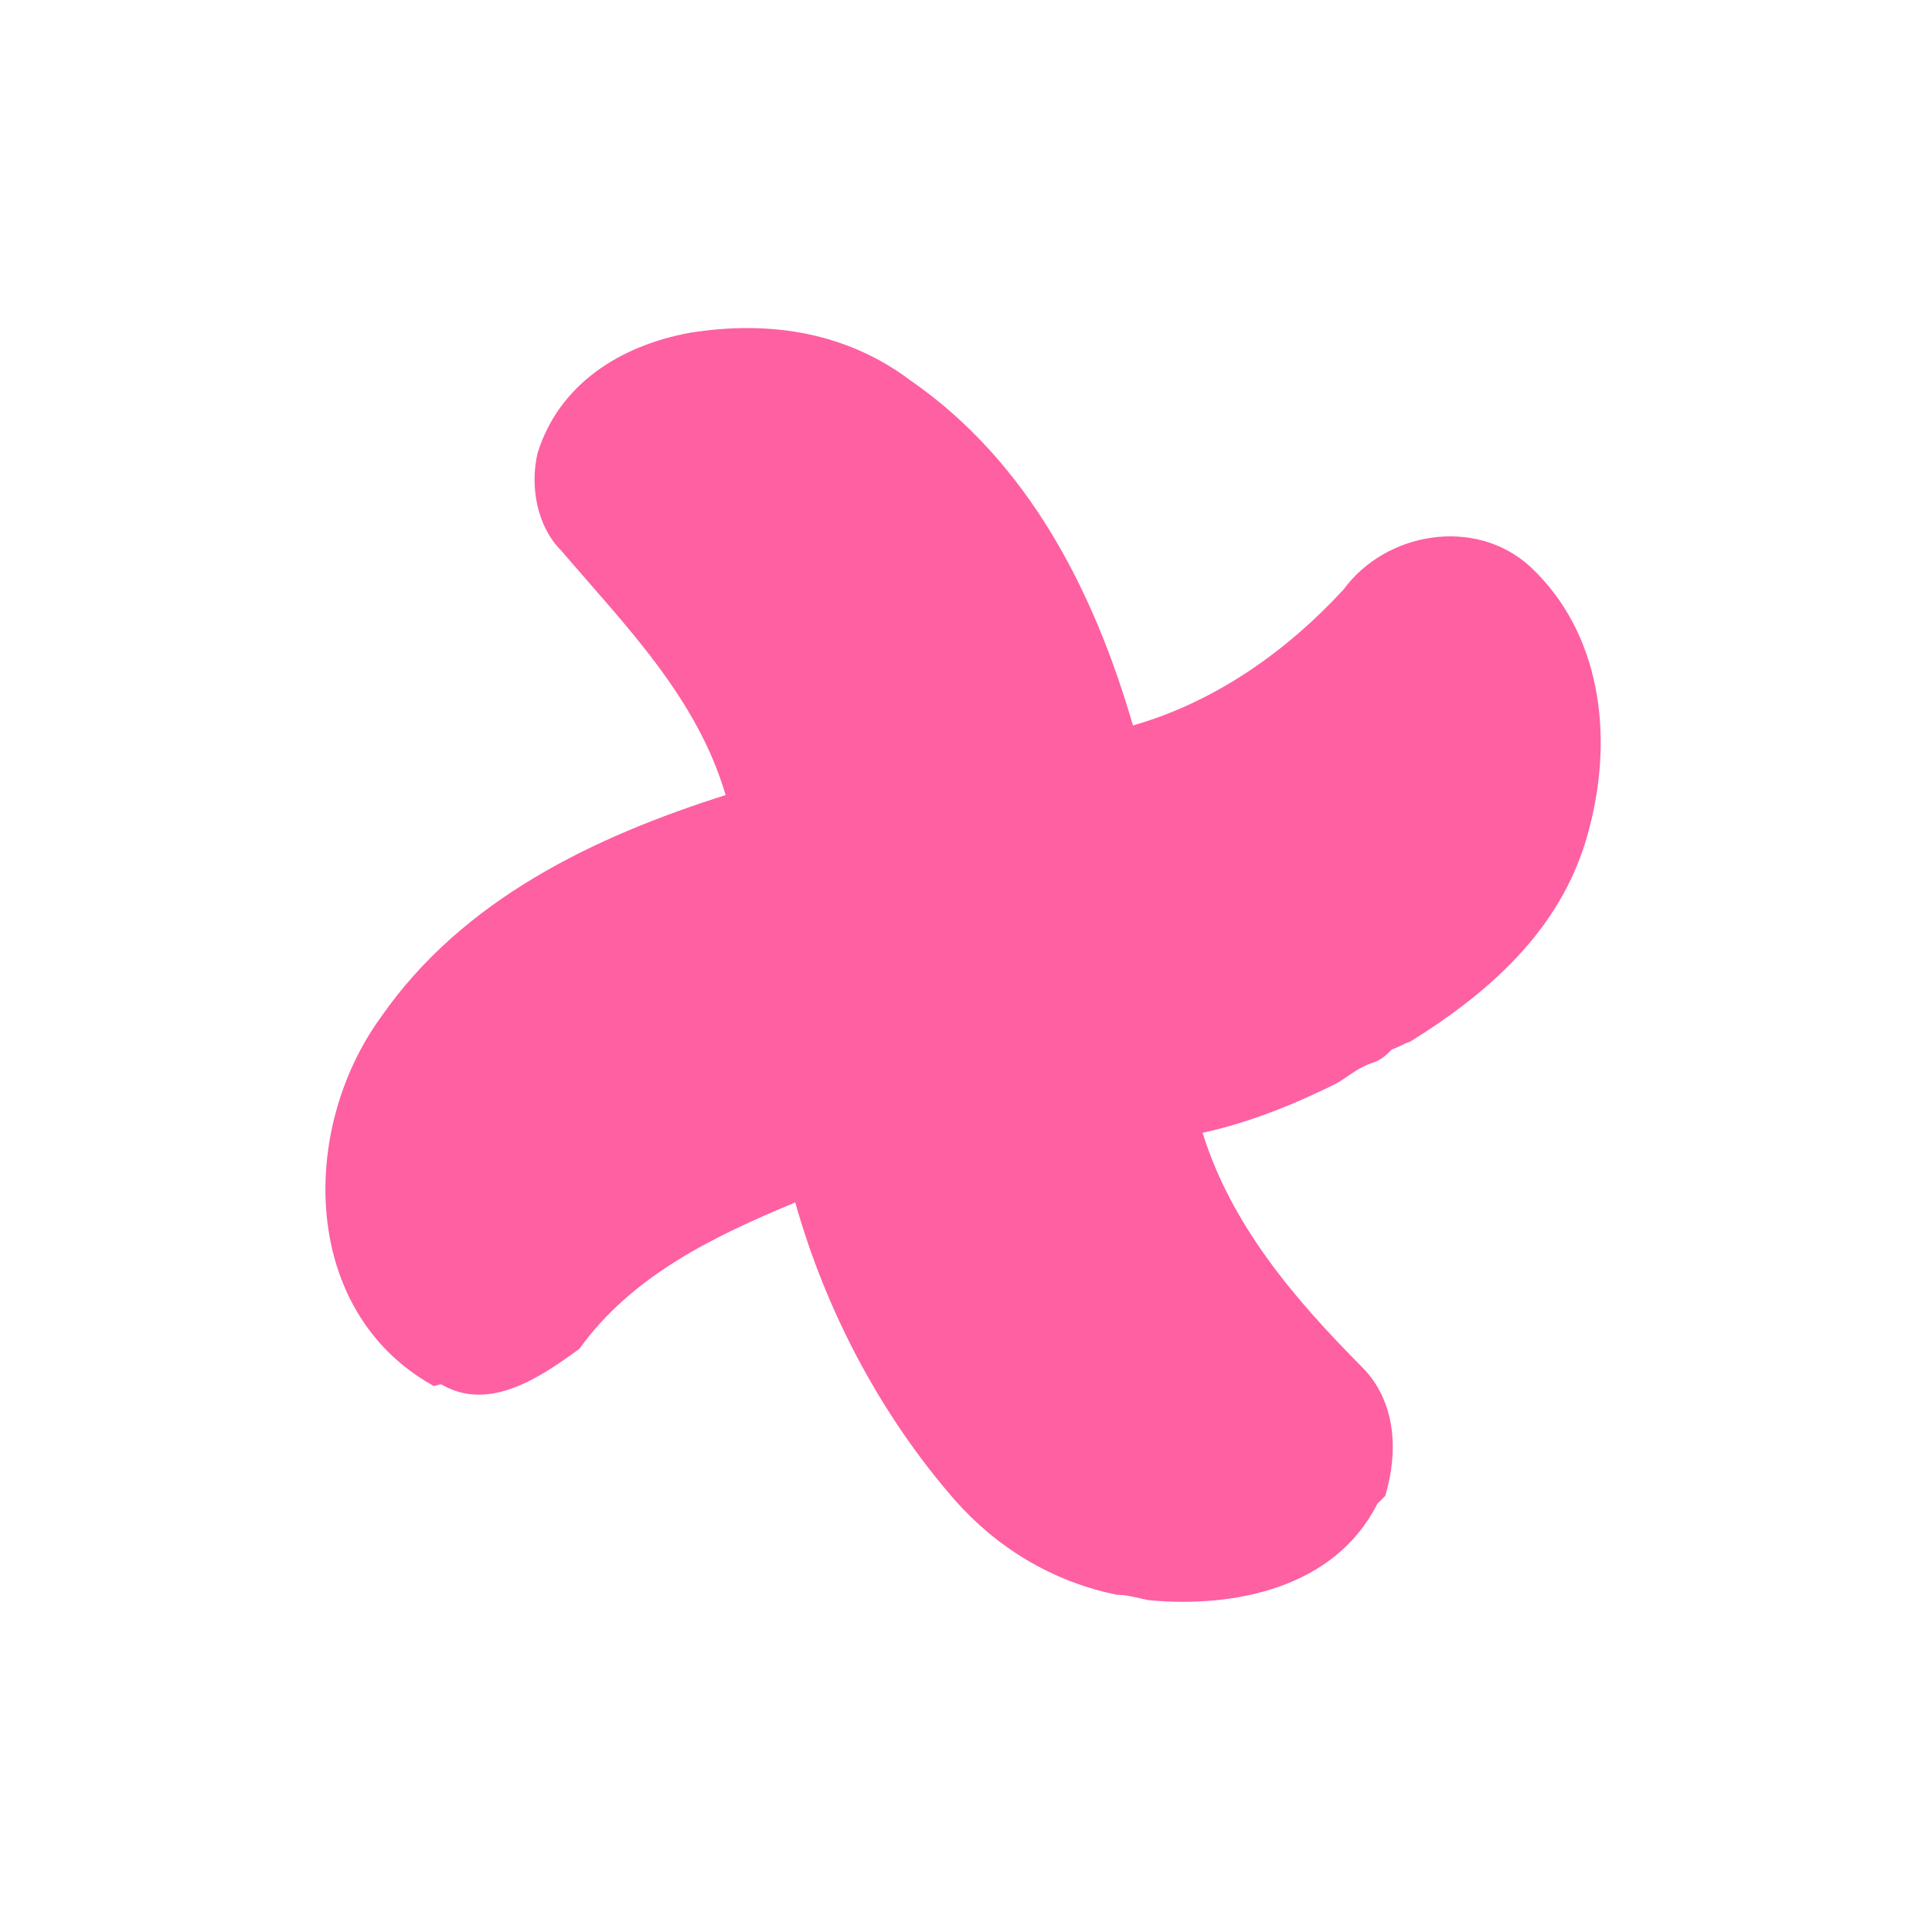
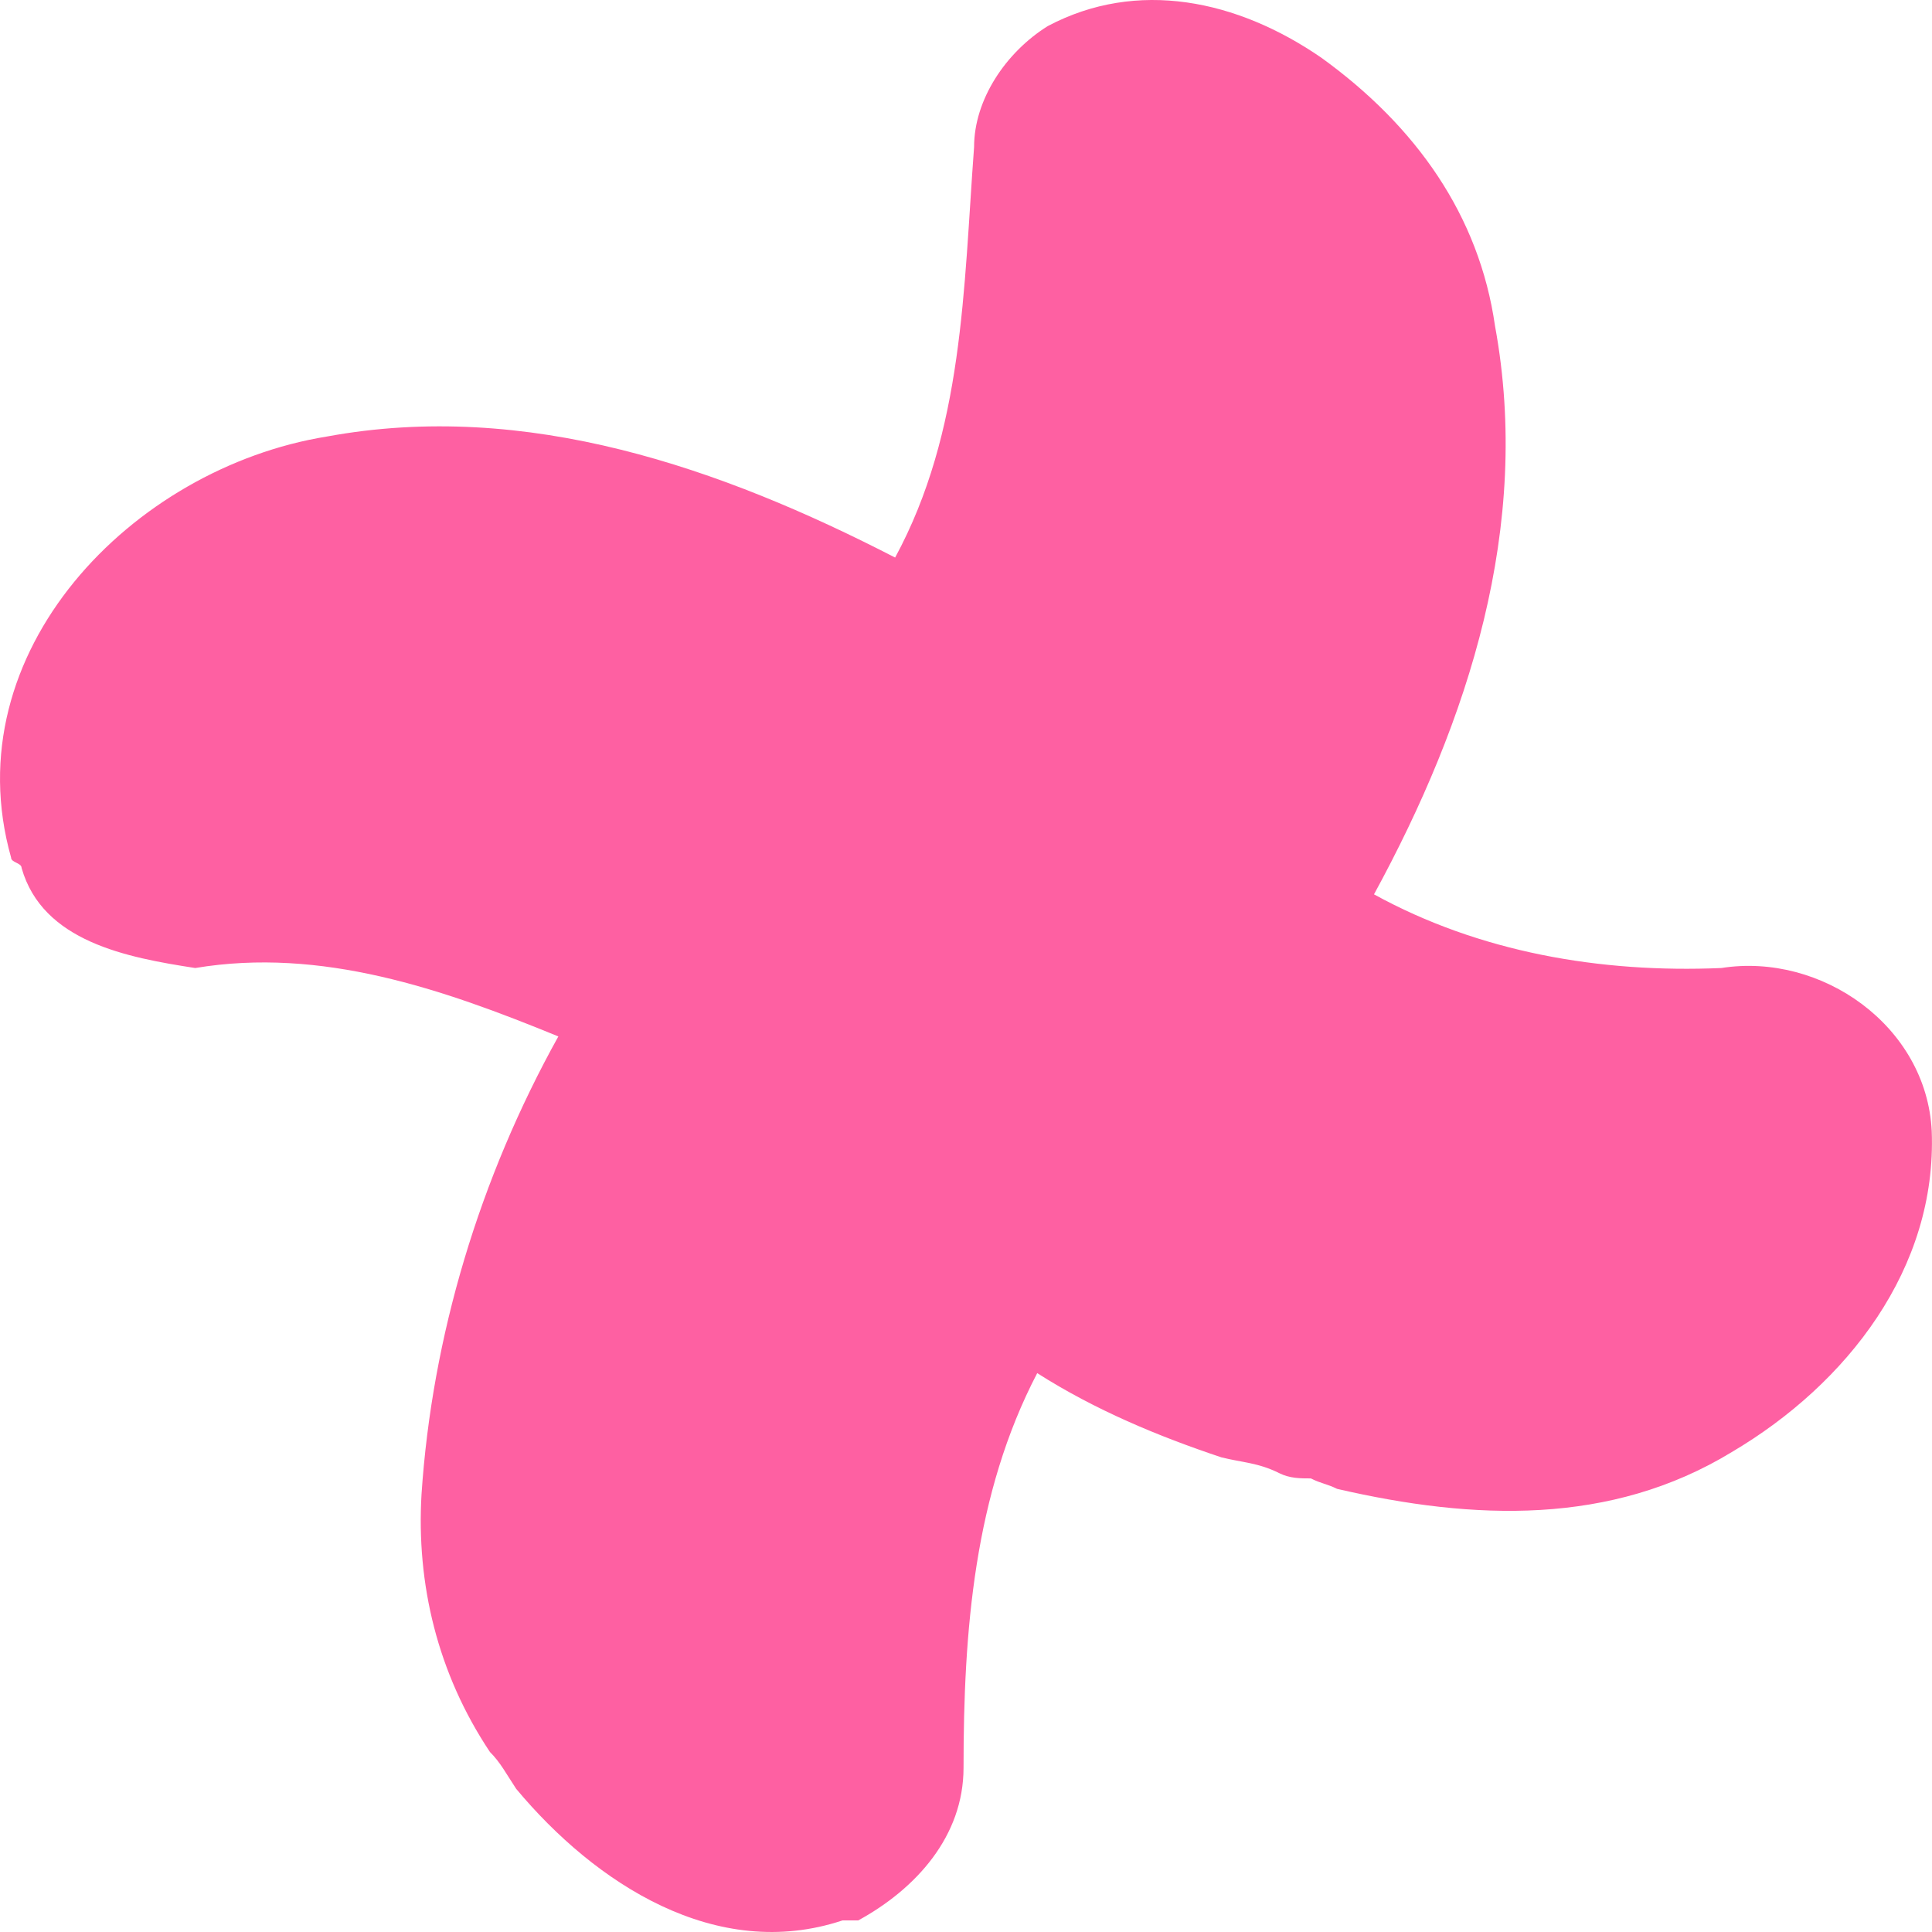
- <svg xmlns="http://www.w3.org/2000/svg" width="51" height="51" viewBox="0 0 85 85" fill="none">
-   <path d="M59.109 25.938C56.558 28.703 53.431 30.889 49.846 31.917C48.131 26.018 45.26 20.347 40.072 16.748C37.305 14.659 33.955 14.071 30.371 14.637C27.249 15.205 24.586 16.93 23.652 19.931C23.3 21.433 23.642 23.167 24.678 24.21C27.557 27.571 30.667 30.701 31.924 34.98C26.14 36.811 20.354 39.566 16.755 44.755C13.157 49.712 13.247 57.686 19.015 60.94C19.13 61.056 19.362 60.826 19.477 60.941C21.553 62.104 23.754 60.608 25.491 59.343C27.812 56.114 31.4 54.393 34.987 52.902C36.359 57.76 38.771 62.274 41.995 65.982C43.837 68.068 46.259 69.578 49.146 70.165C49.608 70.167 49.955 70.283 50.532 70.401C54.344 70.76 58.739 69.849 60.599 66.157C60.715 66.042 60.831 65.927 60.947 65.811C61.531 63.849 61.422 61.653 59.925 60.146C56.93 57.132 54.167 53.887 52.909 49.839C54.99 49.383 56.957 48.581 58.809 47.662C59.388 47.317 59.736 46.971 60.43 46.743C60.777 46.628 61.009 46.398 61.241 46.167C61.588 46.053 61.704 45.938 62.051 45.823C65.756 43.524 68.885 40.645 69.939 36.373C70.992 32.331 70.428 27.823 67.317 24.924C64.898 22.721 60.967 23.401 59.109 25.938Z" fill="#FE60A2" />
+ <svg xmlns="http://www.w3.org/2000/svg" width="22" height="22" viewBox="0 0 22 22" fill="none">
+   <path d="M19.601 11.023C18.222 11.082 16.844 10.843 15.646 10.184C16.724 8.206 17.443 5.989 17.024 3.712C16.844 2.454 16.125 1.436 15.046 0.657C14.088 -0.003 12.949 -0.242 11.931 0.297C11.451 0.597 11.092 1.136 11.092 1.675C10.972 3.293 10.972 4.911 10.193 6.349C8.215 5.33 5.998 4.551 3.721 4.971C1.504 5.33 -0.533 7.427 0.126 9.764C0.126 9.824 0.246 9.824 0.246 9.884C0.485 10.723 1.444 10.903 2.223 11.023C3.661 10.783 5.04 11.262 6.358 11.802C5.459 13.419 4.92 15.217 4.8 17.014C4.74 18.033 4.98 19.052 5.579 19.95C5.699 20.07 5.759 20.19 5.878 20.37C6.777 21.448 8.155 22.347 9.594 21.868C9.654 21.868 9.713 21.868 9.773 21.868C10.432 21.508 10.972 20.909 10.972 20.13C10.972 18.572 11.092 17.014 11.811 15.636C12.47 16.056 13.189 16.355 13.908 16.595C14.148 16.655 14.327 16.655 14.567 16.775C14.687 16.835 14.807 16.835 14.927 16.835C15.046 16.895 15.106 16.895 15.226 16.954C16.784 17.314 18.342 17.374 19.72 16.535C21.039 15.756 22.057 14.438 21.997 12.88C21.938 11.682 20.739 10.843 19.601 11.023Z" fill="#FE60A2" />
</svg>
